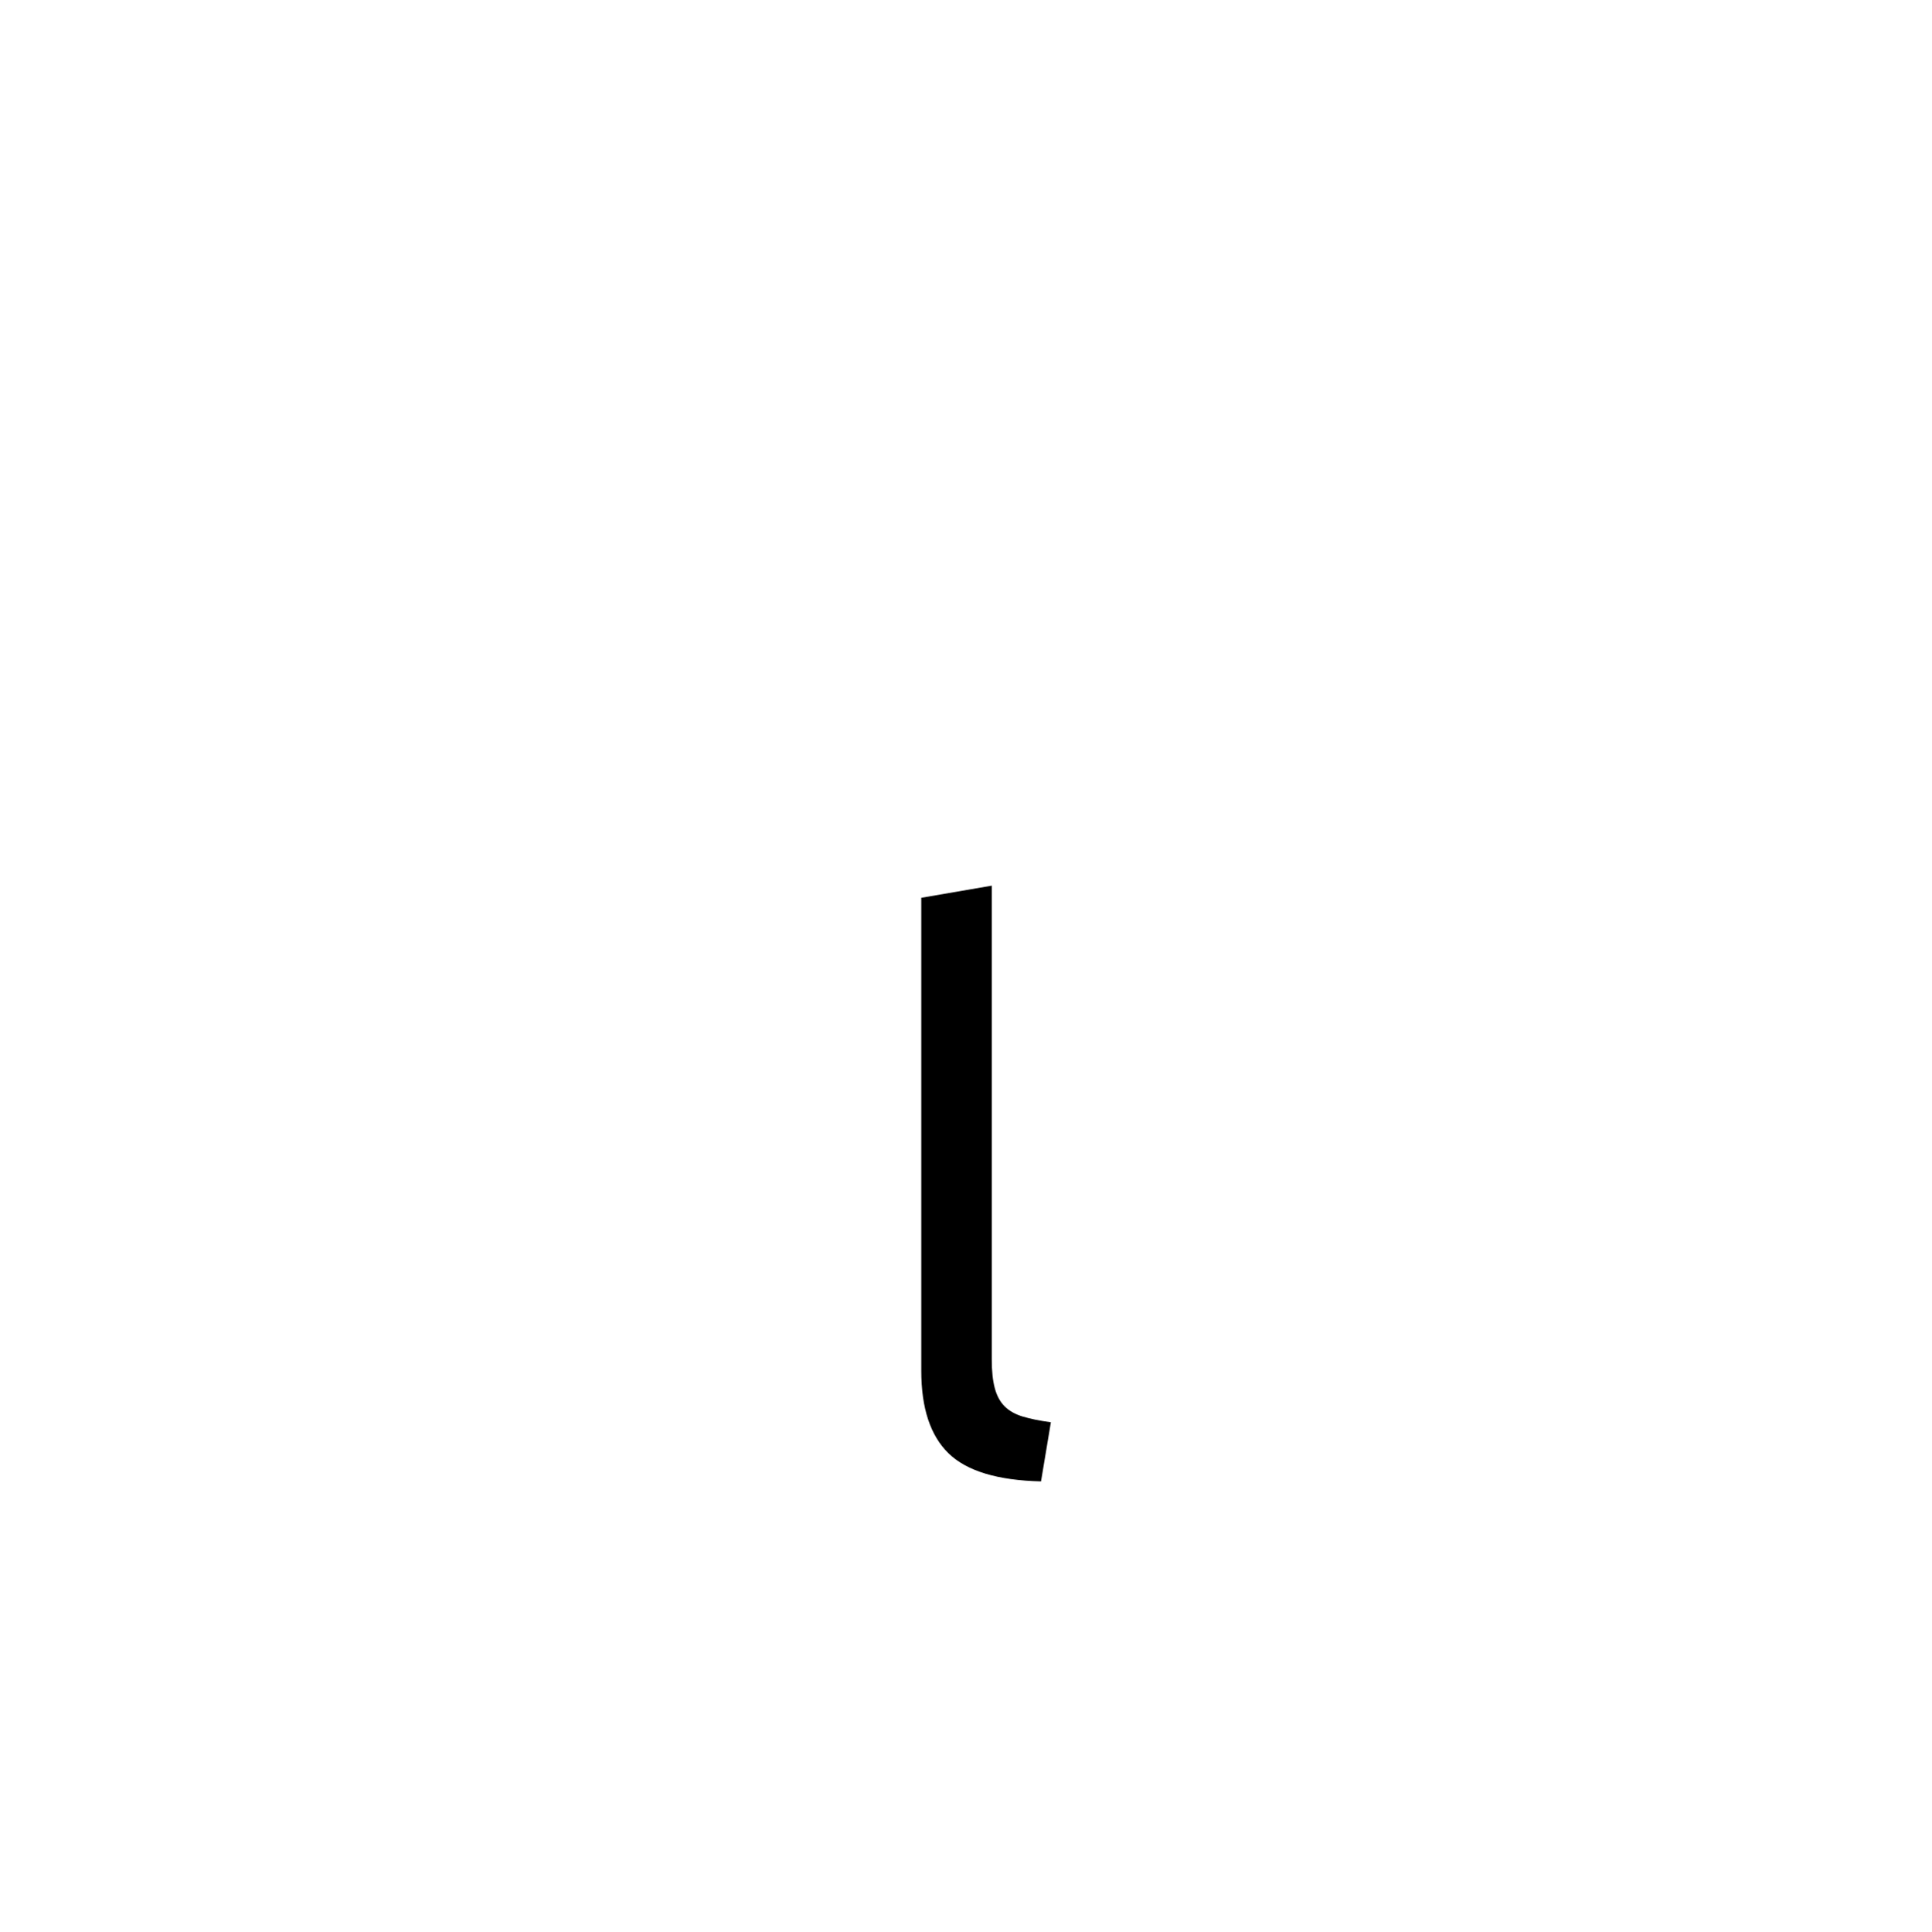
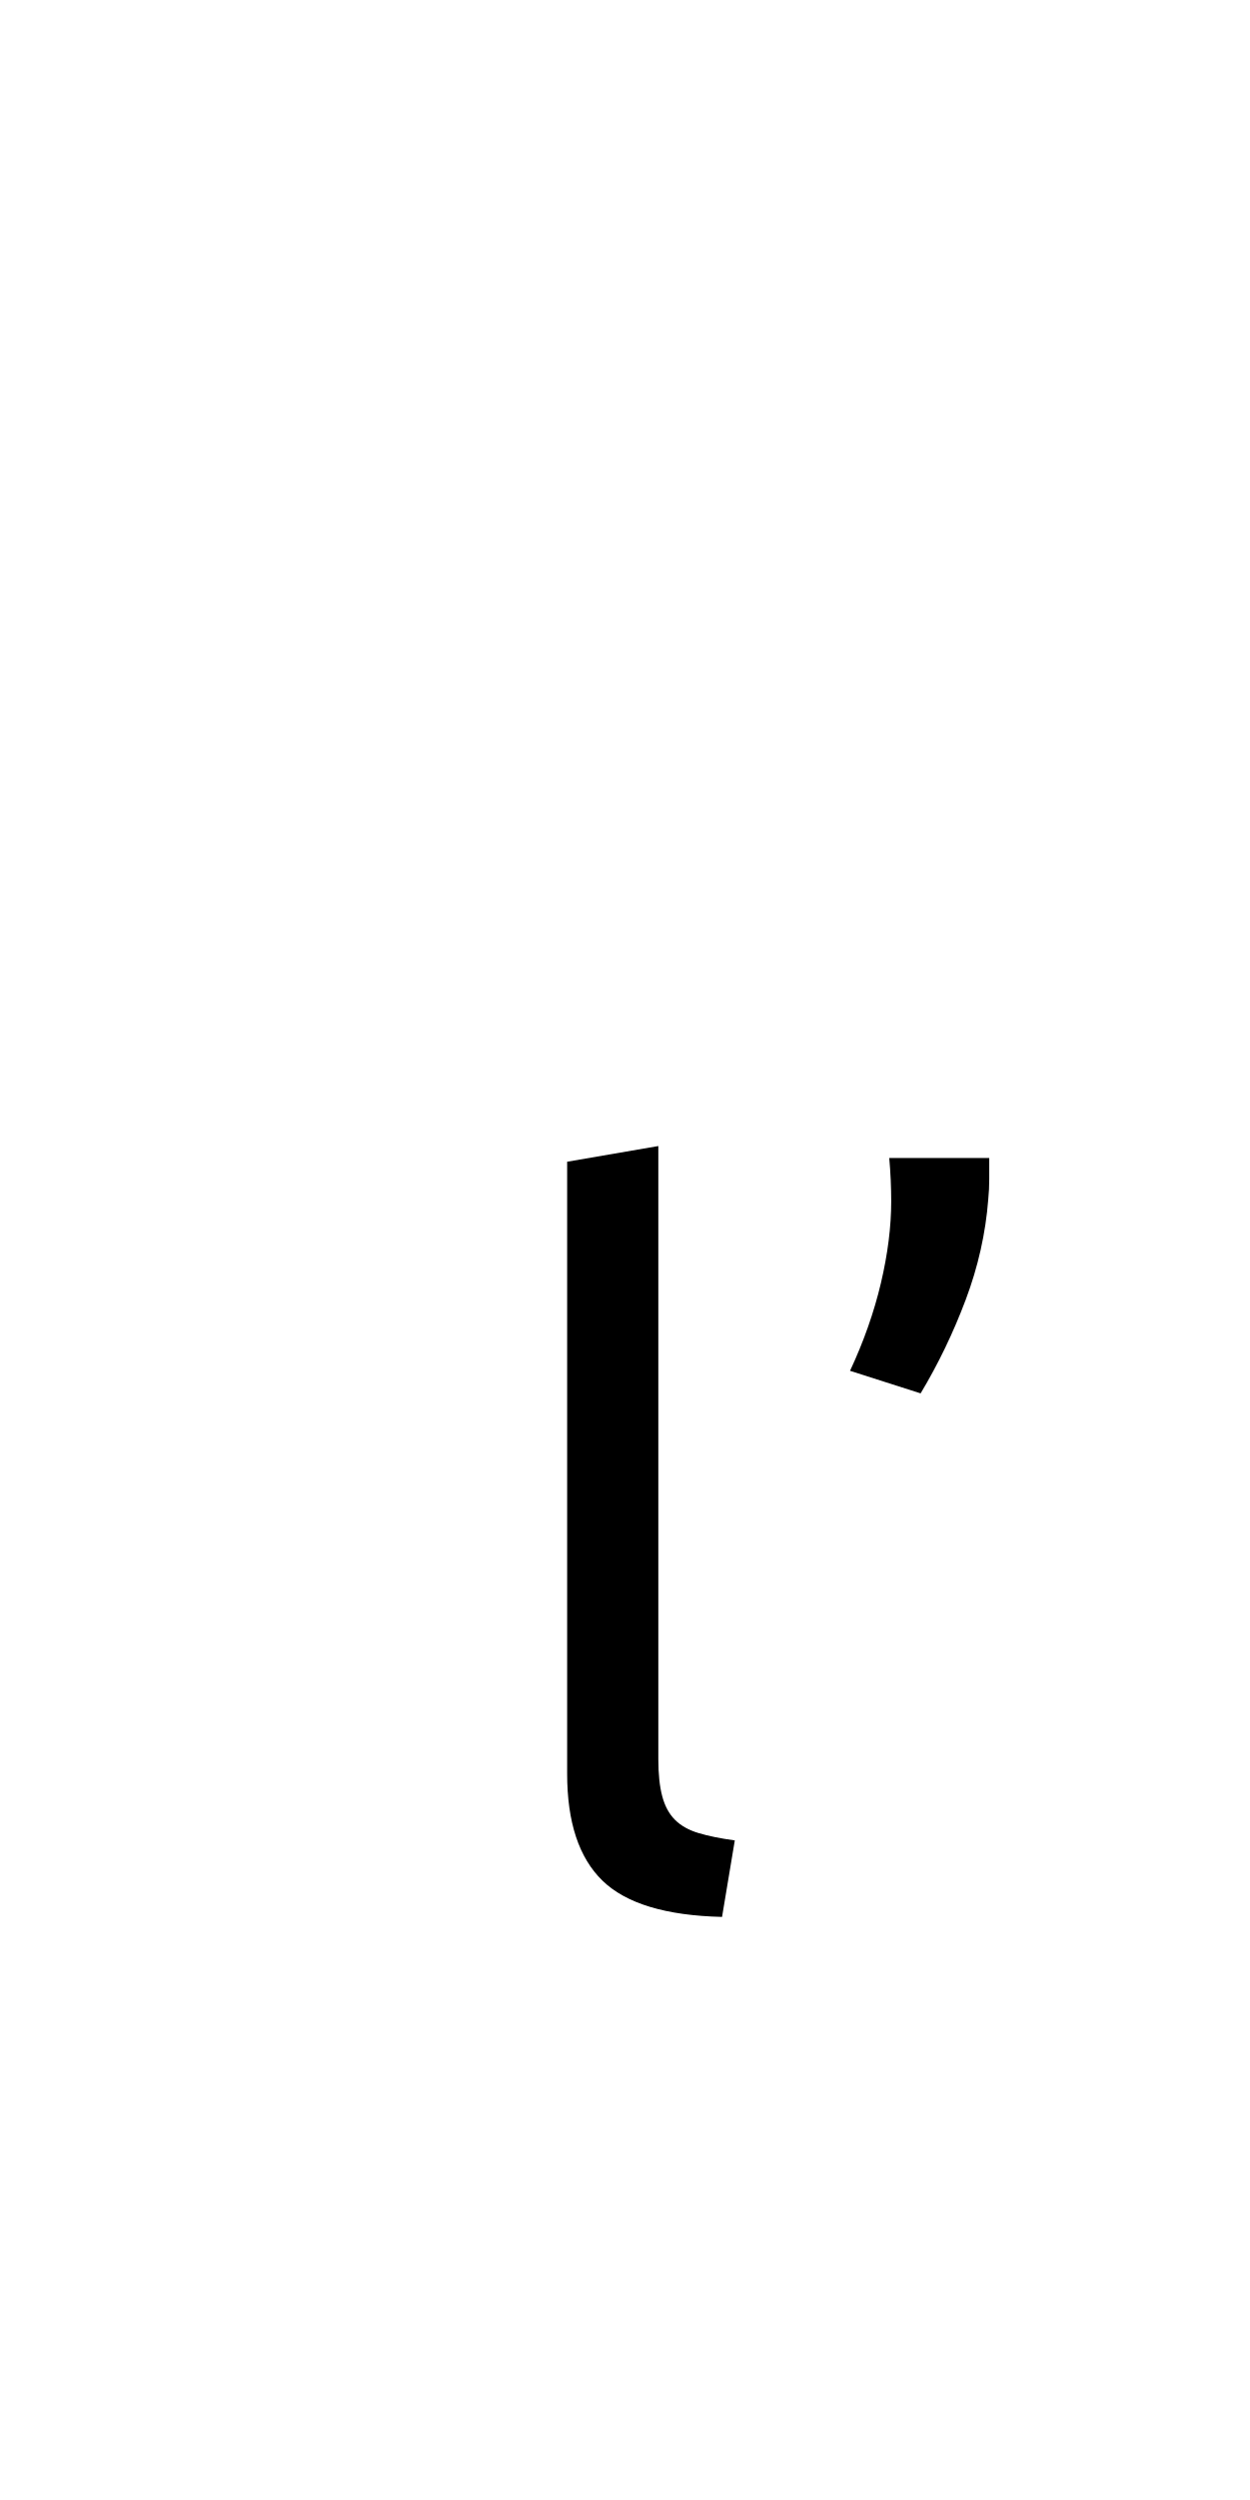
- <svg xmlns="http://www.w3.org/2000/svg" version="1.1" x="0px" y="0px" width="566.93px" height="566.93px" viewBox="0 0 566.93 566.93" enable-background="new 0 0 566.93 566.93" xml:space="preserve">
+ <svg xmlns="http://www.w3.org/2000/svg" version="1.1" x="0px" y="0px" width="283.465px" height="566.93px" viewBox="0 0 283.465 566.93" enable-background="new 0 0 283.465 566.93" xml:space="preserve">
  <g id="fond" display="none">
-     <rect x="-6701.873" y="-9811.008" display="inline" fill-rule="evenodd" clip-rule="evenodd" fill="#58595B" width="16654.492" height="16572.797" />
+     <rect x="-6843.605" y="-9811.008" display="inline" fill-rule="evenodd" clip-rule="evenodd" fill="#58595B" width="16654.492" height="16572.797" />
  </g>
  <g id="en_cours">
</g>
  <g id="fini">
    <g>
-       <path d="M305.604,434.877c-12.759-0.299-21.805-3.038-27.145-8.232c-5.34-5.19-8.01-13.273-8.01-24.252V263.554l20.692-3.56    v139.061c0,3.414,0.295,6.23,0.89,8.455c0.591,2.226,1.558,4.005,2.893,5.34s3.115,2.337,5.34,3.004    c2.225,0.668,4.968,1.224,8.232,1.669L305.604,434.877z" />
+       <path d="M163.872,434.877c-12.759-0.299-21.805-3.038-27.145-8.232c-5.34-5.19-8.01-13.273-8.01-24.252V263.554l20.692-3.56    v139.061c0,3.414,0.295,6.23,0.89,8.455c0.591,2.226,1.558,4.005,2.893,5.34s3.115,2.337,5.34,3.004    c2.225,0.668,4.968,1.224,8.232,1.669L163.872,434.877z" />
+     </g>
+     <g>
+       <path d="M224.515,262.705c0,1.634,0,3.226,0,4.783s-0.076,3.08-0.222,4.562c-0.595,7.714-2.302,15.317-5.118,22.806    c-2.819,7.492-6.23,14.573-10.235,21.249l-16.02-5.118c3.115-6.675,5.451-13.312,7.009-19.913    c1.558-6.599,2.336-12.794,2.336-18.579c0-1.48-0.039-3.076-0.111-4.783c-0.077-1.704-0.188-3.372-0.334-5.006H224.515z" />
    </g>
  </g>
</svg>
